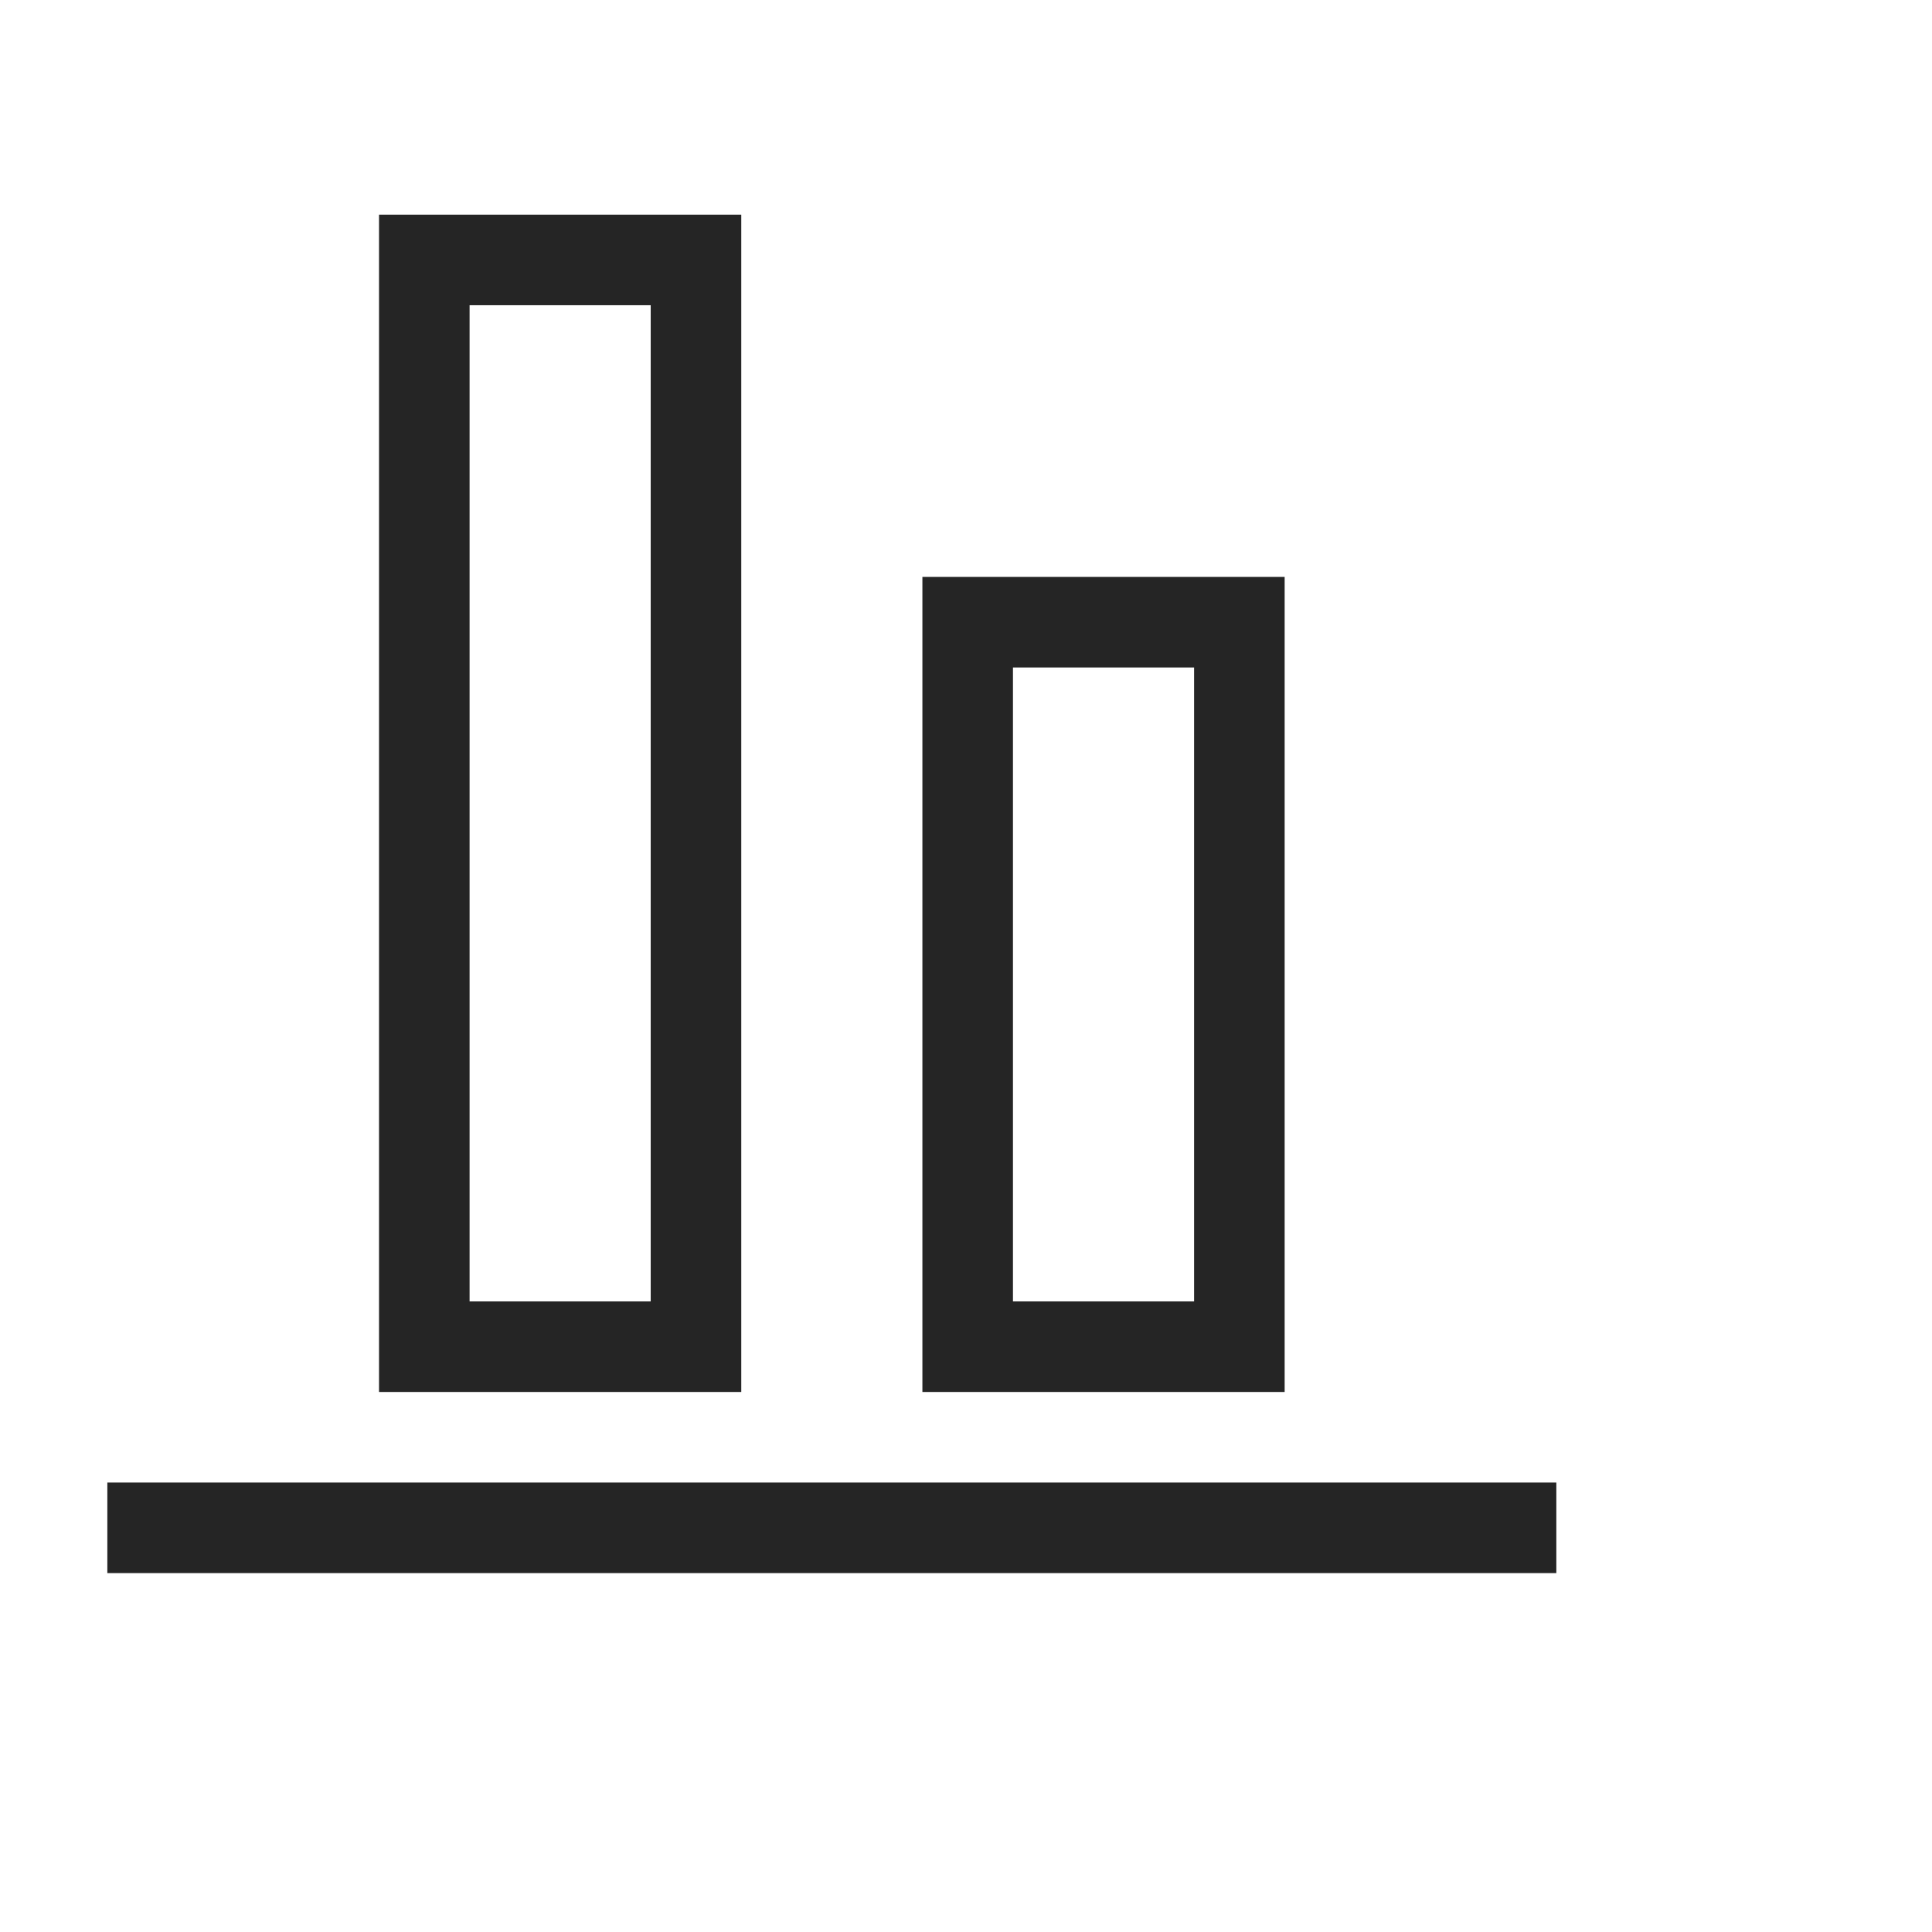
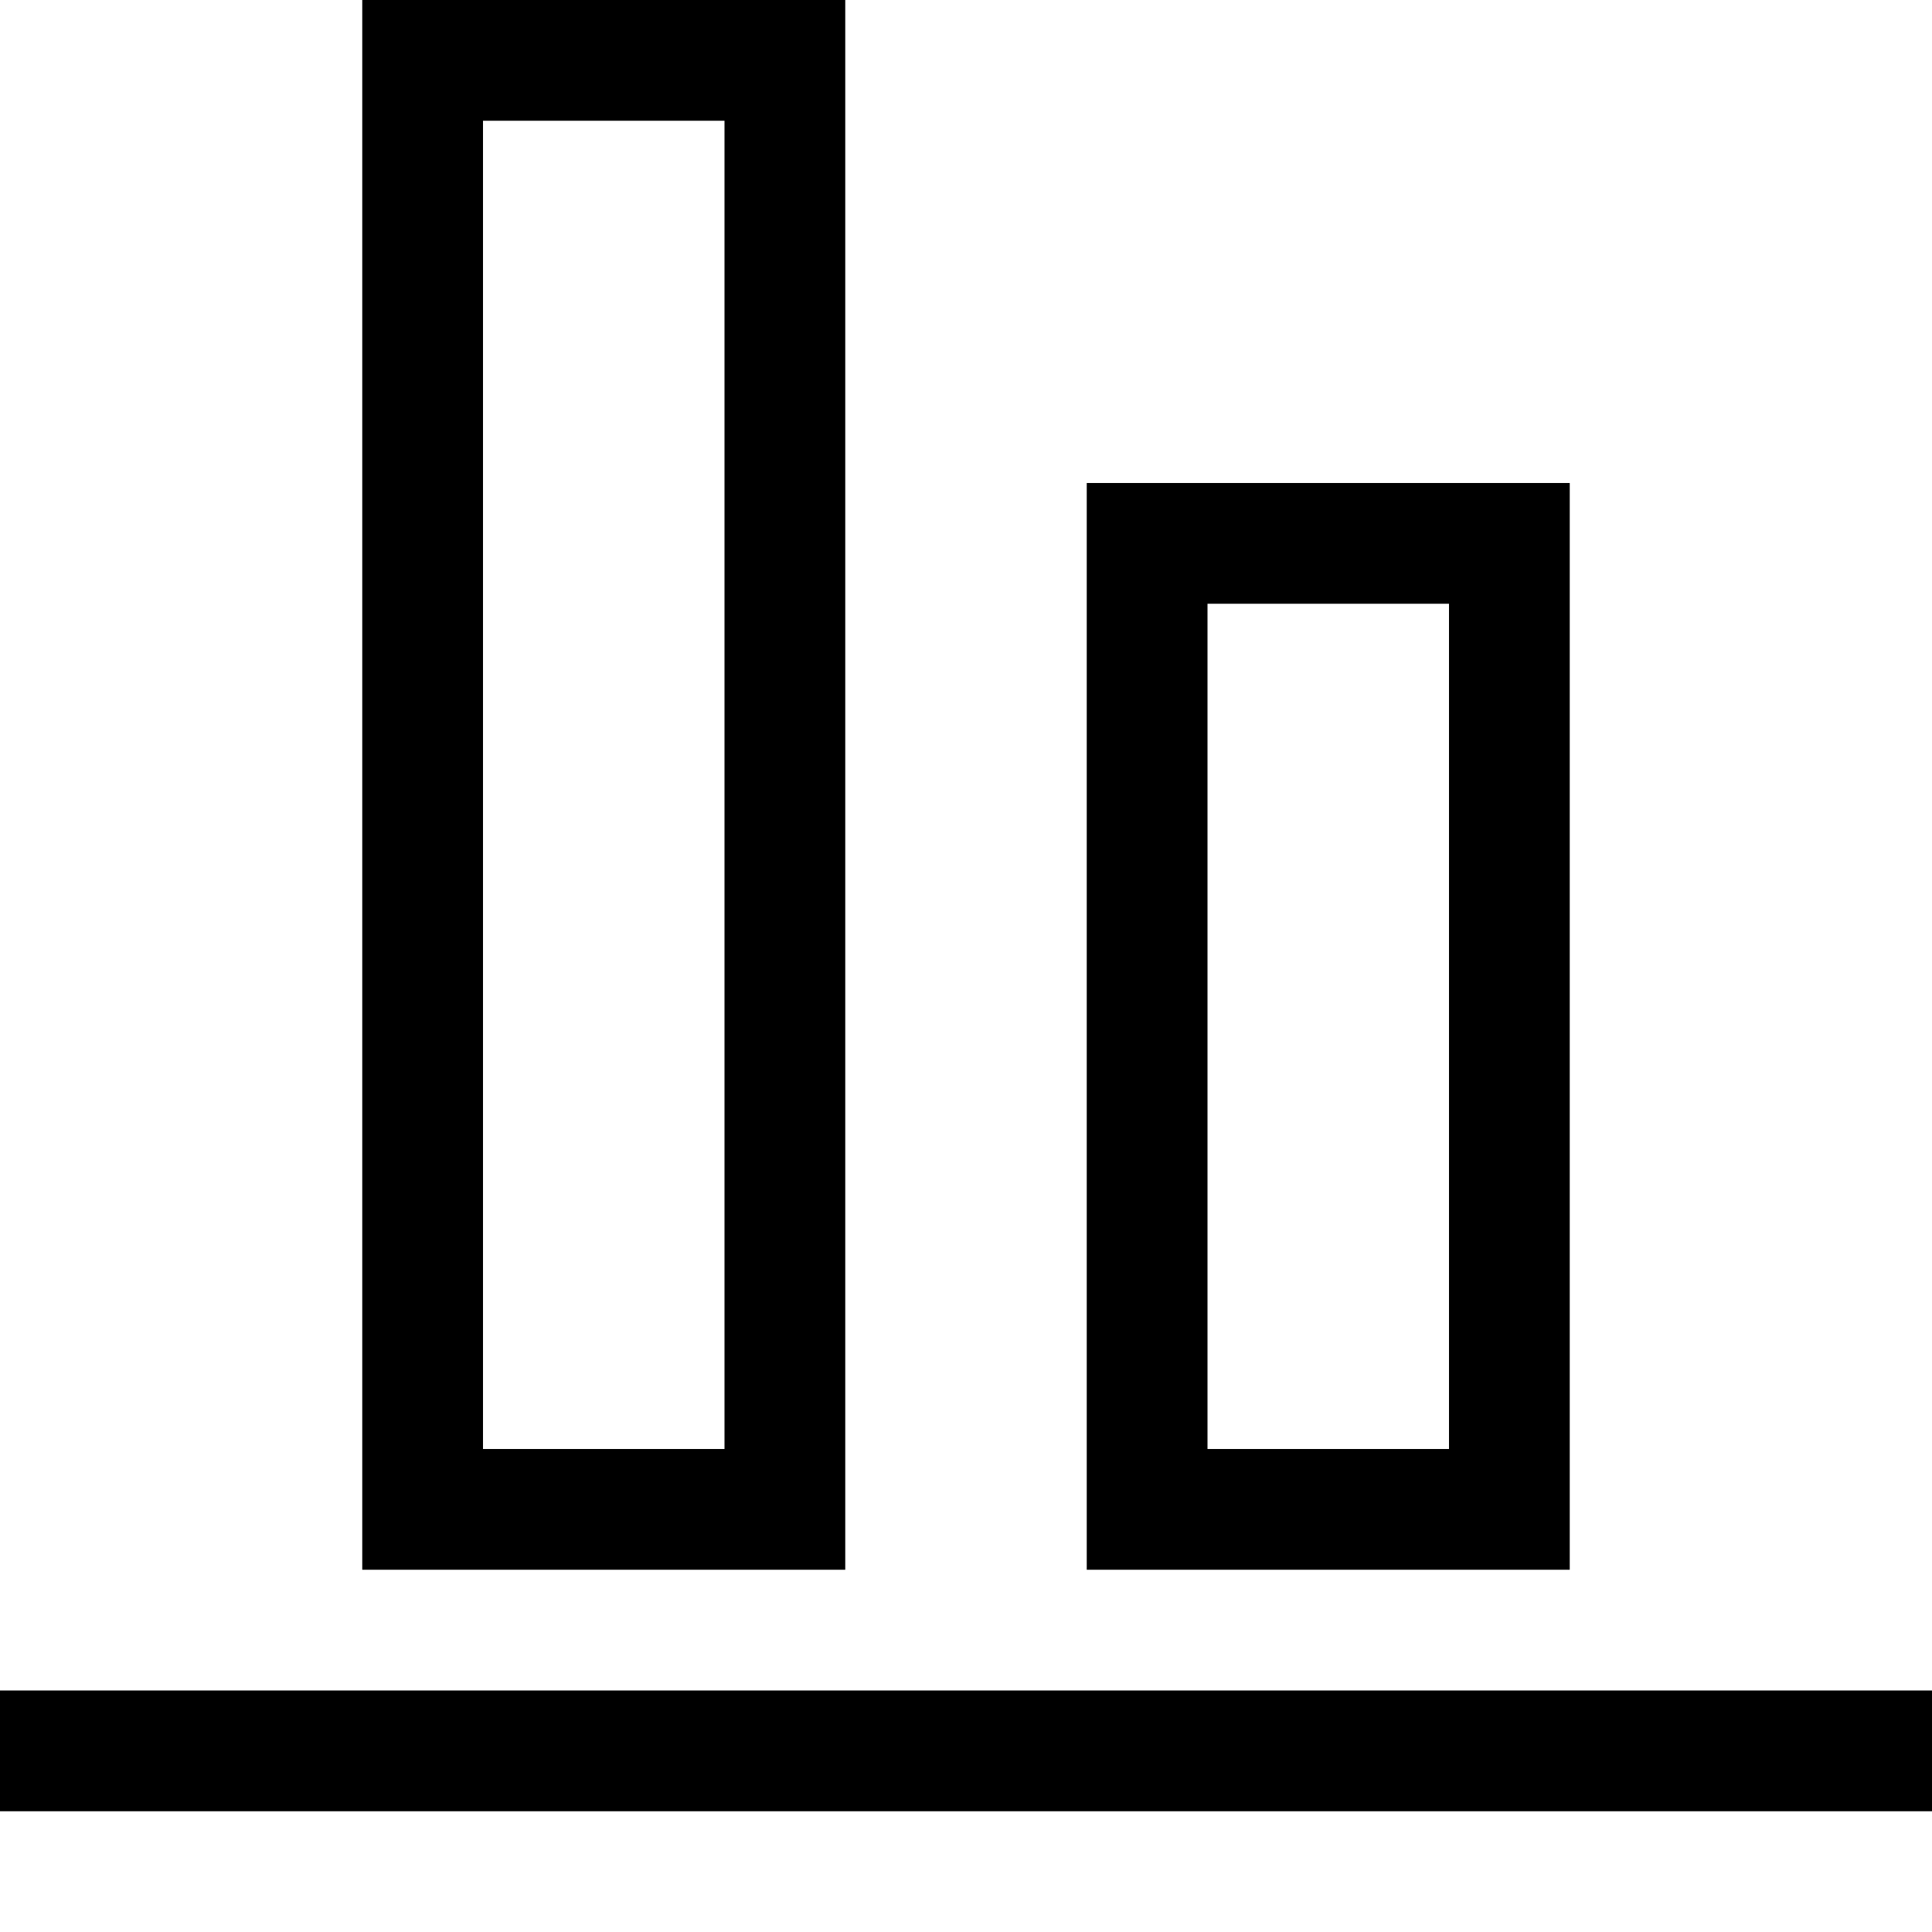
- <svg xmlns="http://www.w3.org/2000/svg" width="32" height="32" viewBox="0 0 18 17" fill="none">
-   <path transform="translate(1, 1.5) scale(0.75)" d="M18 15.75V16.875H0V15.75H18ZM14.625 14.625H10.125V4.5H14.625V14.625ZM13.5 5.625H11.25V13.5H13.5V5.625ZM7.875 14.625H3.375V0H7.875V14.625ZM6.75 1.125H4.5V13.5H6.75V1.125Z" fill="#252525" />
+ <svg xmlns="http://www.w3.org/2000/svg" viewBox="0 0 2048 2048">
+   <path d="M2048 1792v128H0v-128h2048zm-384-128h-512V512h512v1152zM1536 640h-256v896h256V640zM896 1664H384V0h512v1664zM768 128H512v1408h256V128z" />
</svg>
